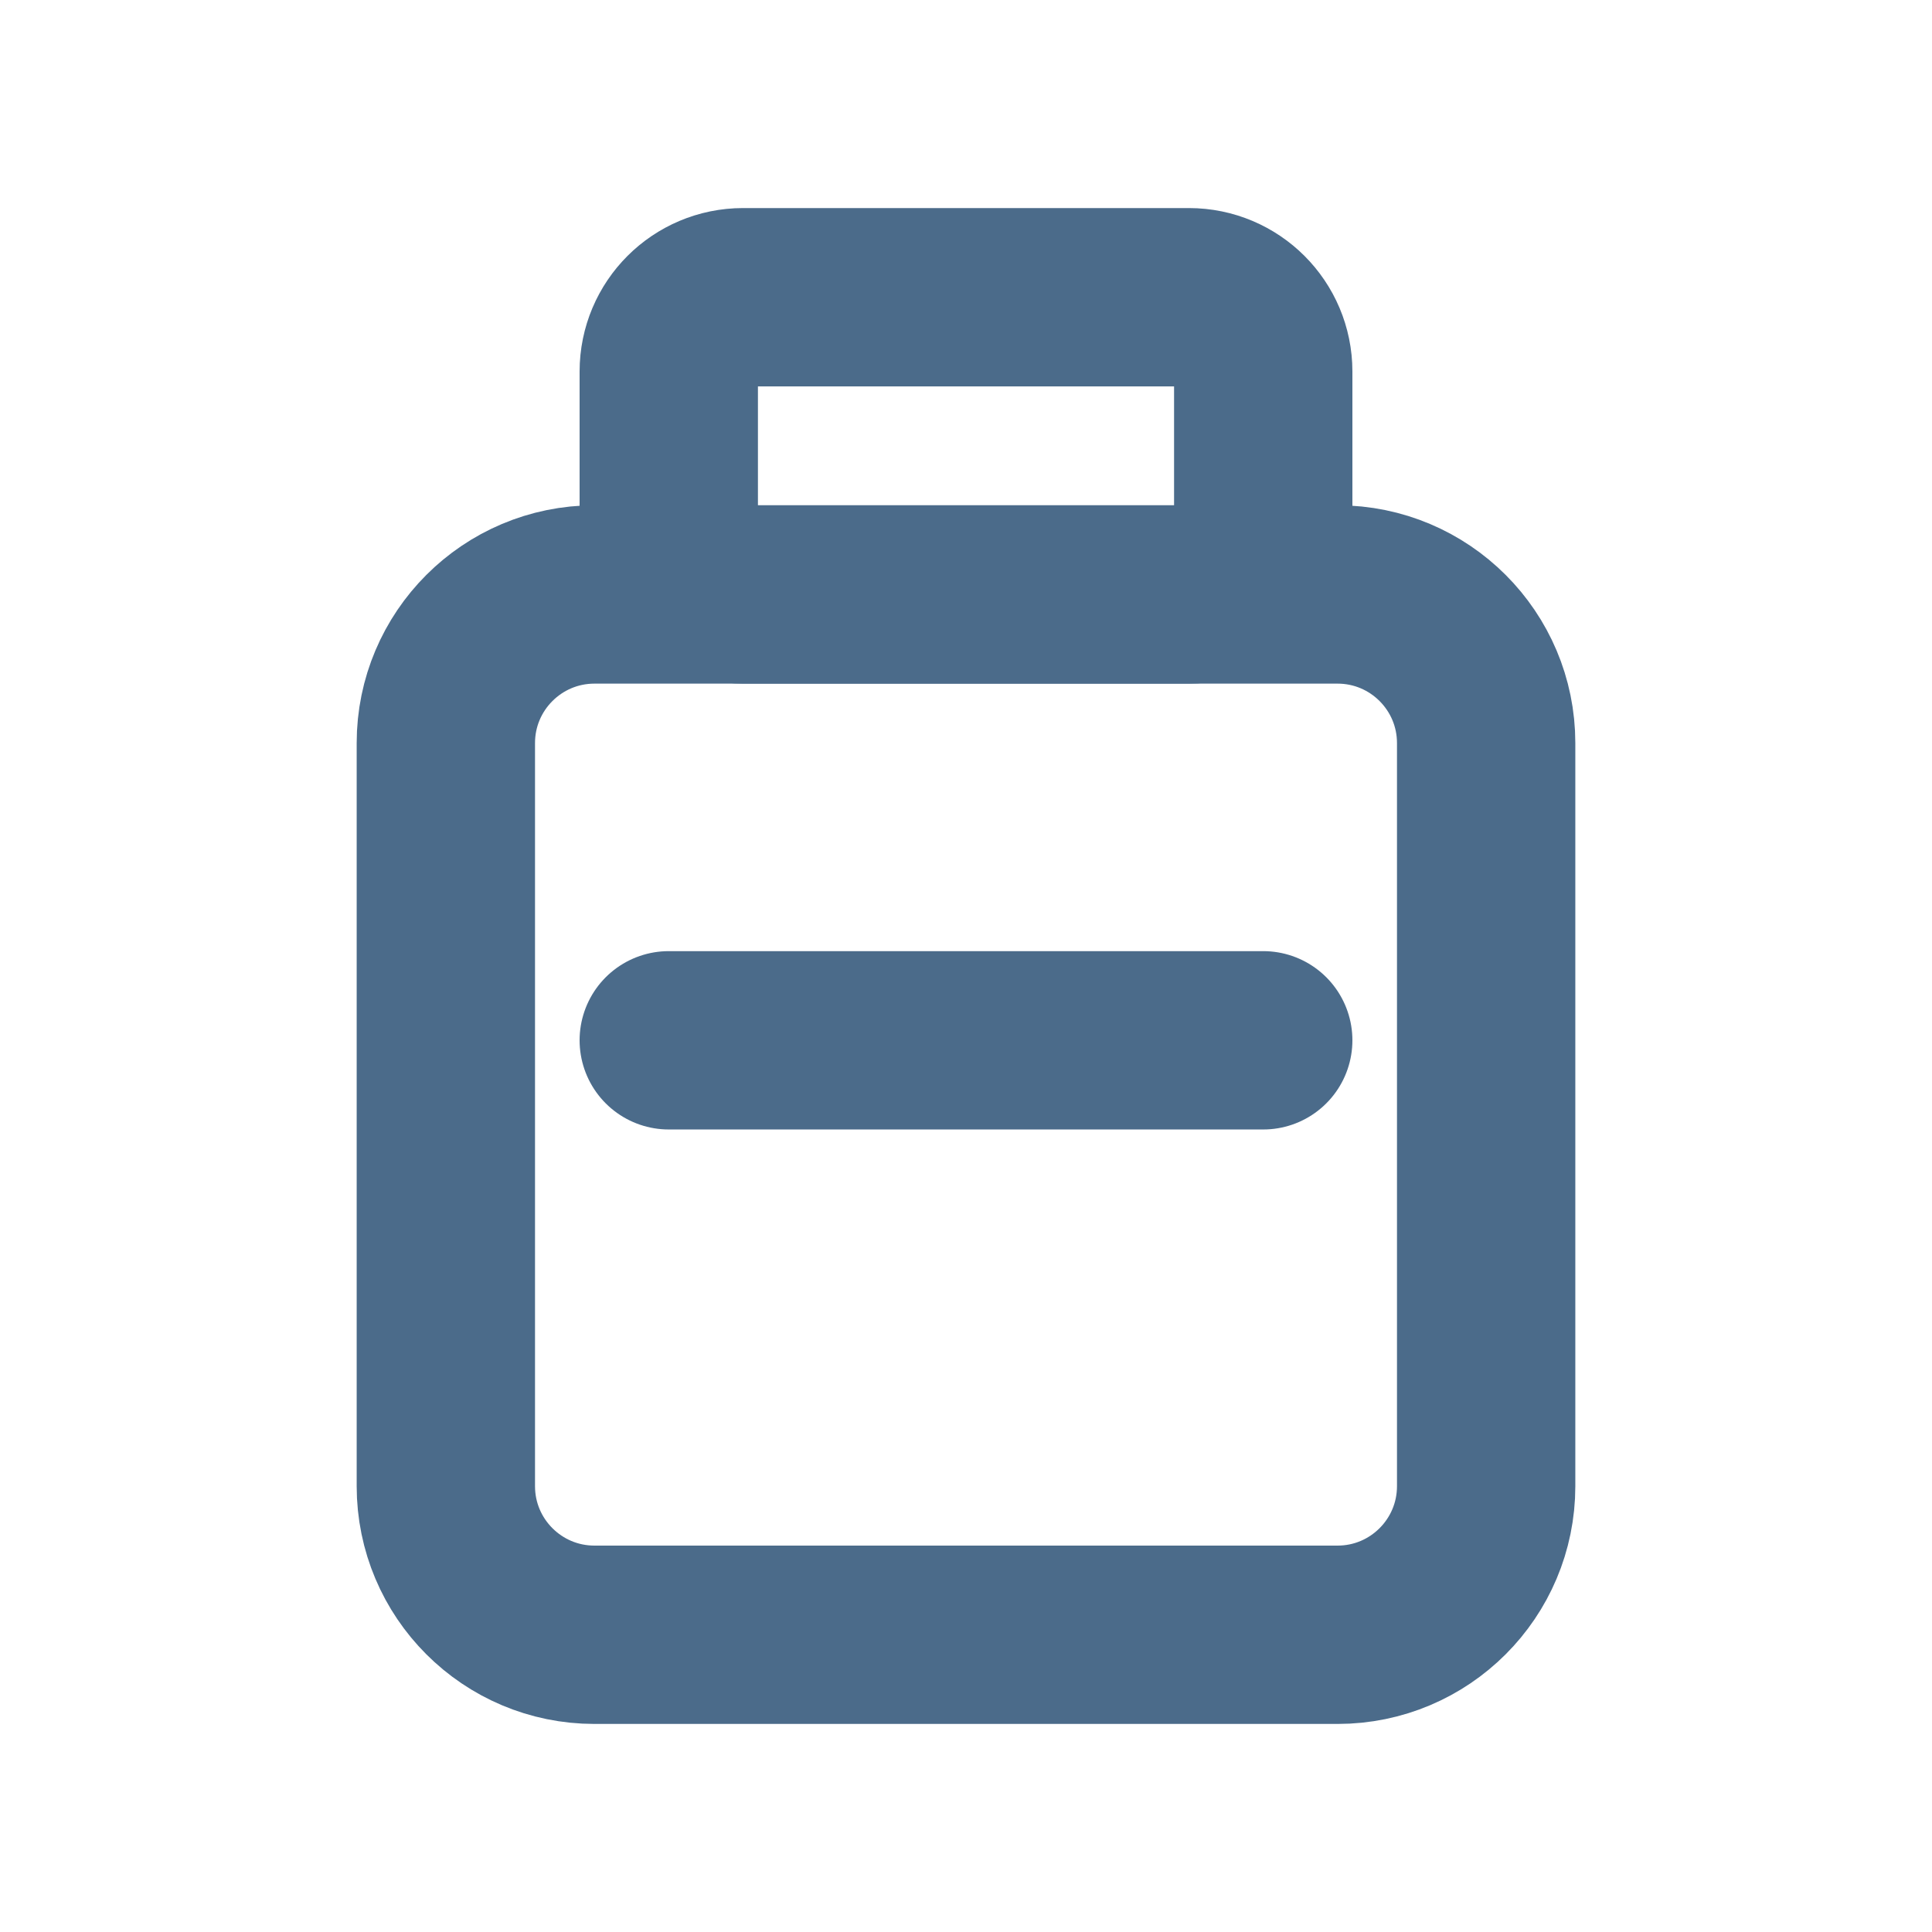
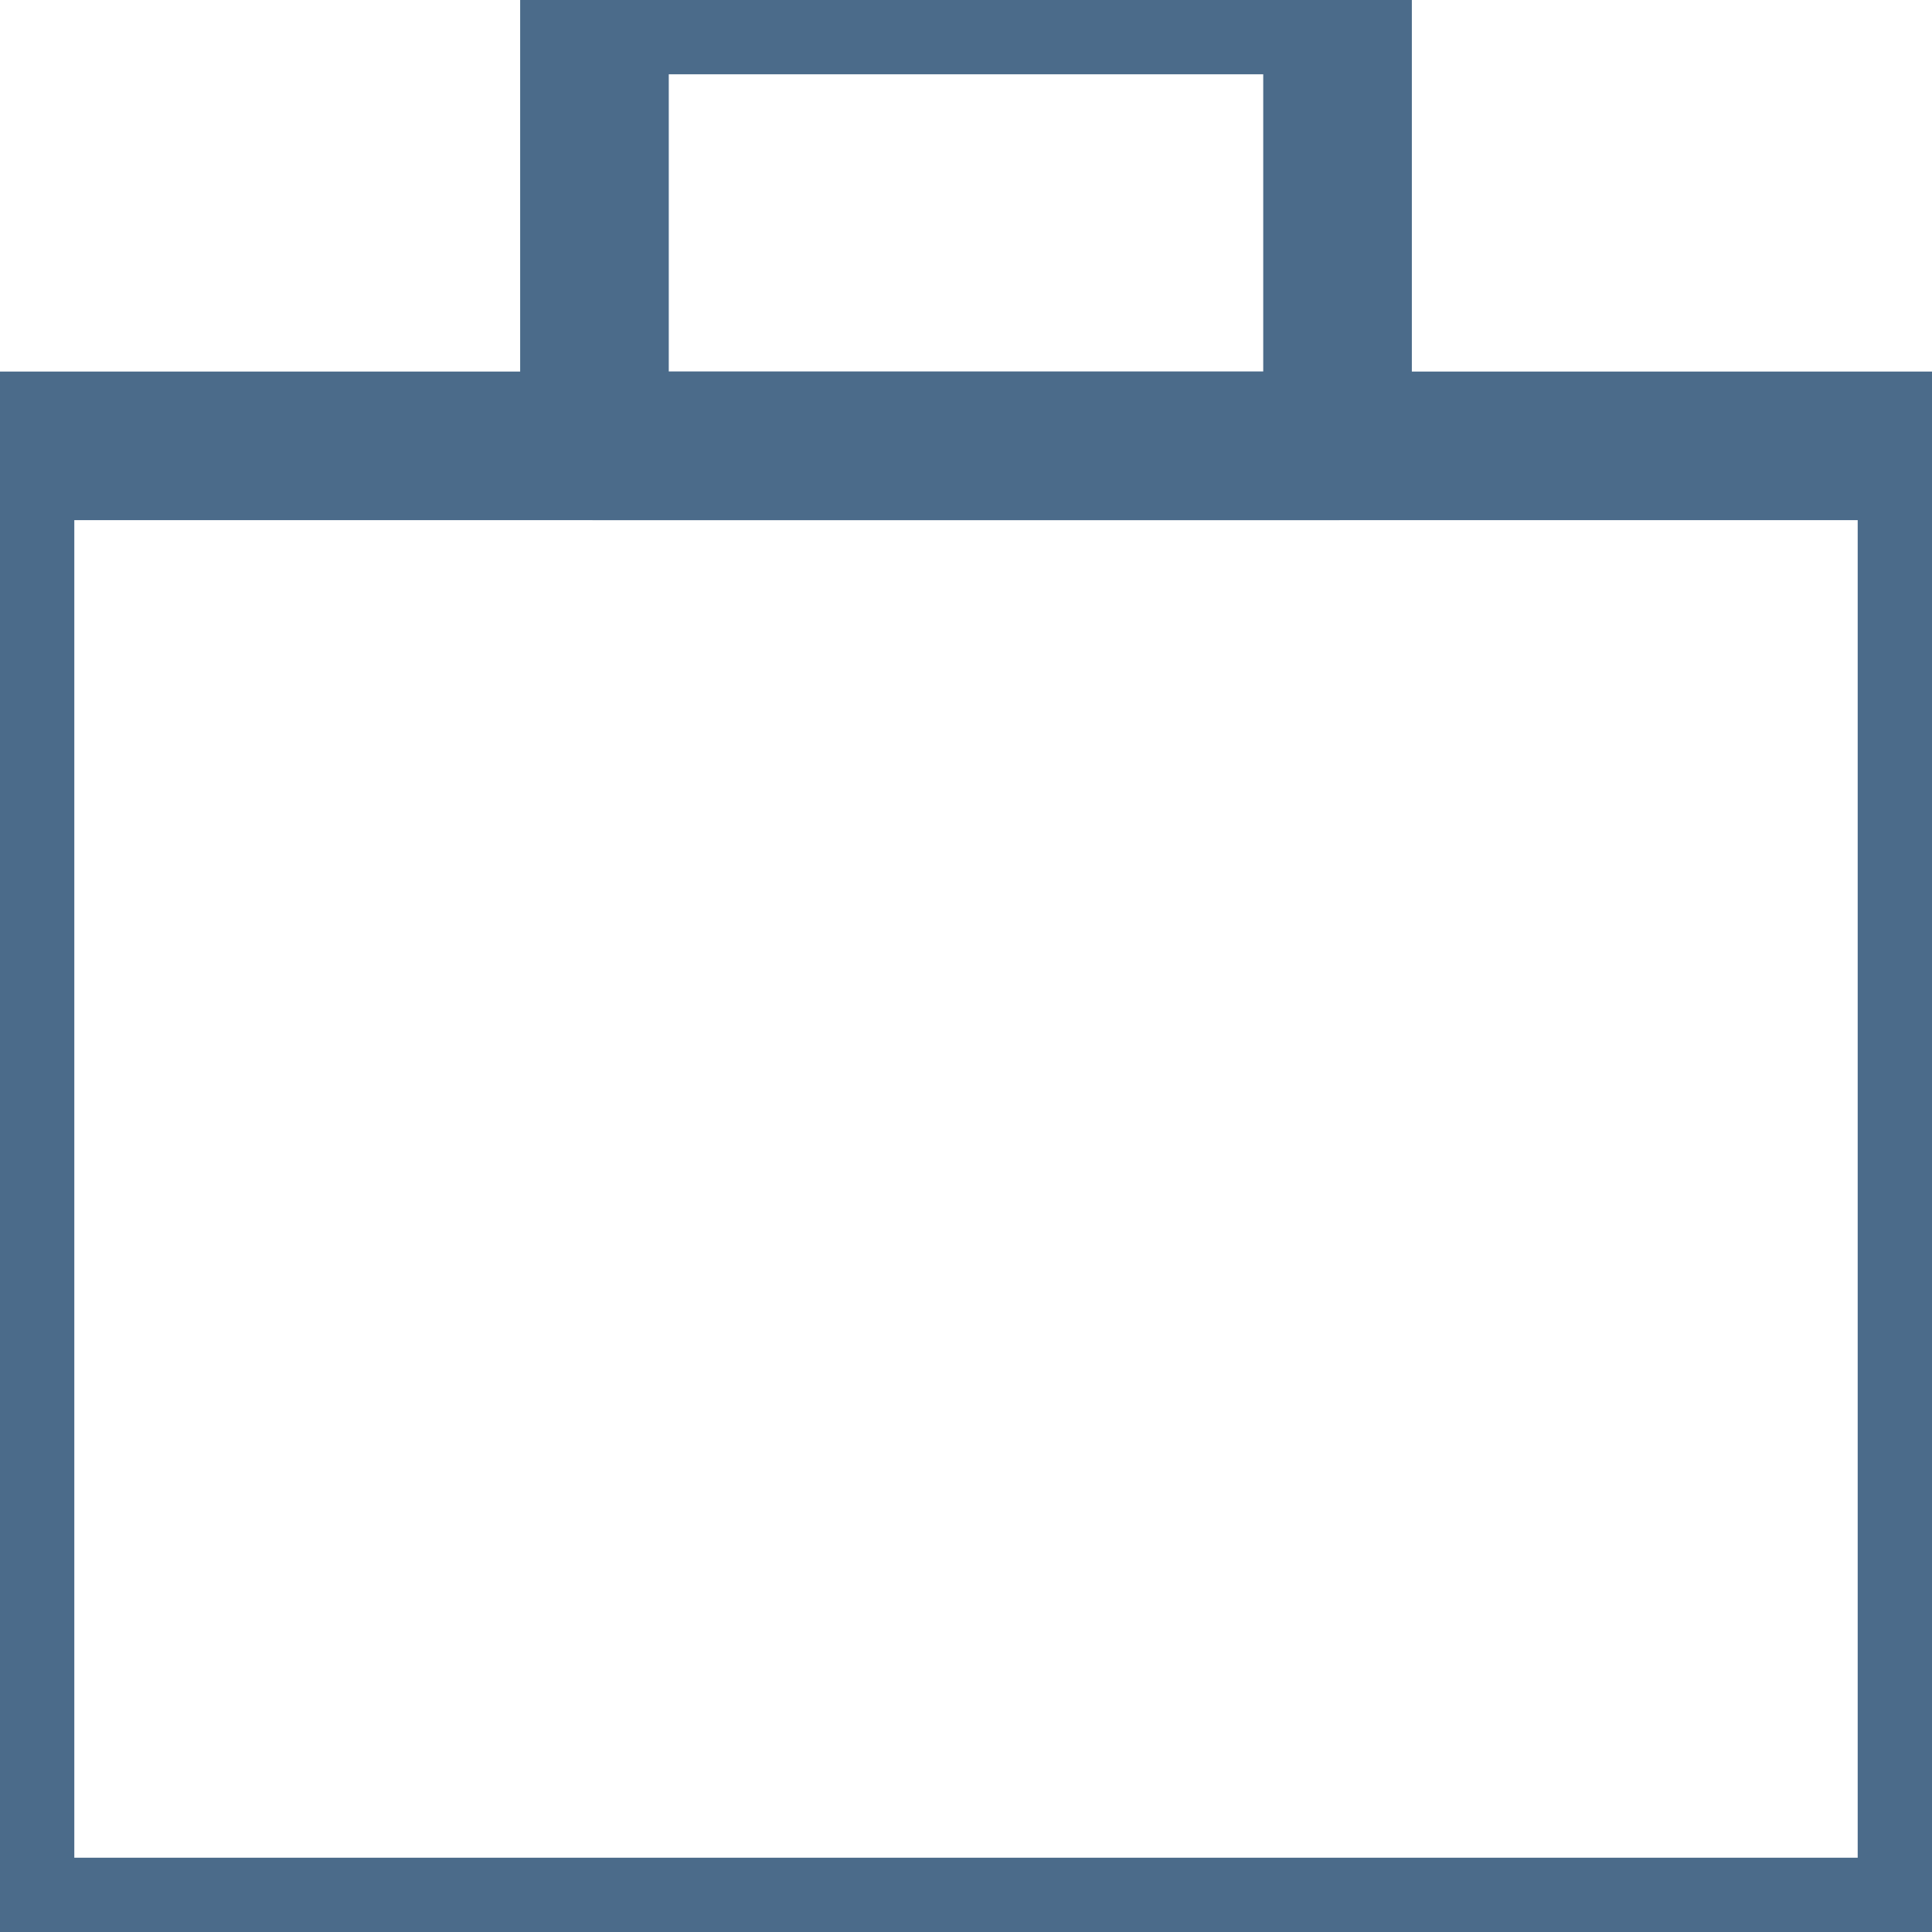
- <svg xmlns="http://www.w3.org/2000/svg" width="13" height="13" viewBox="0 0 13 13" fill="none" stroke="#4b6b8a" stroke-width="1.2" stroke-linecap="round" stroke-linejoin="round">
-   <rect x="3" y="4" width="7" height="7" rx="1" />
-   <rect x="4.5" y="2" width="4" height="2" rx="0.5" />
-   <line x1="4.5" y1="7" x2="8.5" y2="7" />
+ <svg xmlns="http://www.w3.org/2000/svg" width="13" height="13" viewBox="0 0 13 13" fill="none" stroke="#4b6b8a" stroke-width="1" stroke-linecap="round" stroke-linejoin="round">
+   <rect x="0" y="3" width="13" height="10" />
+   <rect x="4" y="0" width="5" height="3" />
</svg>
